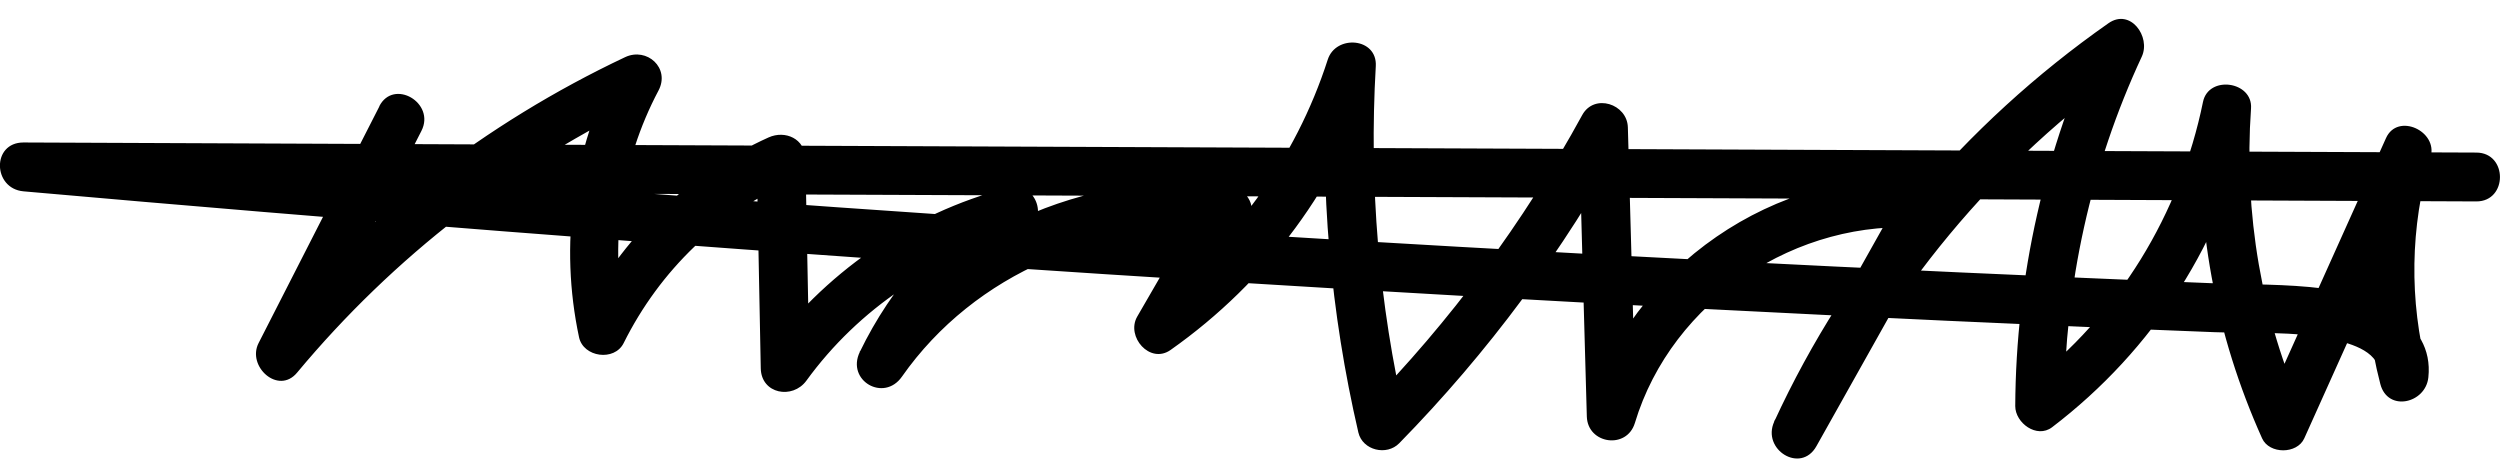
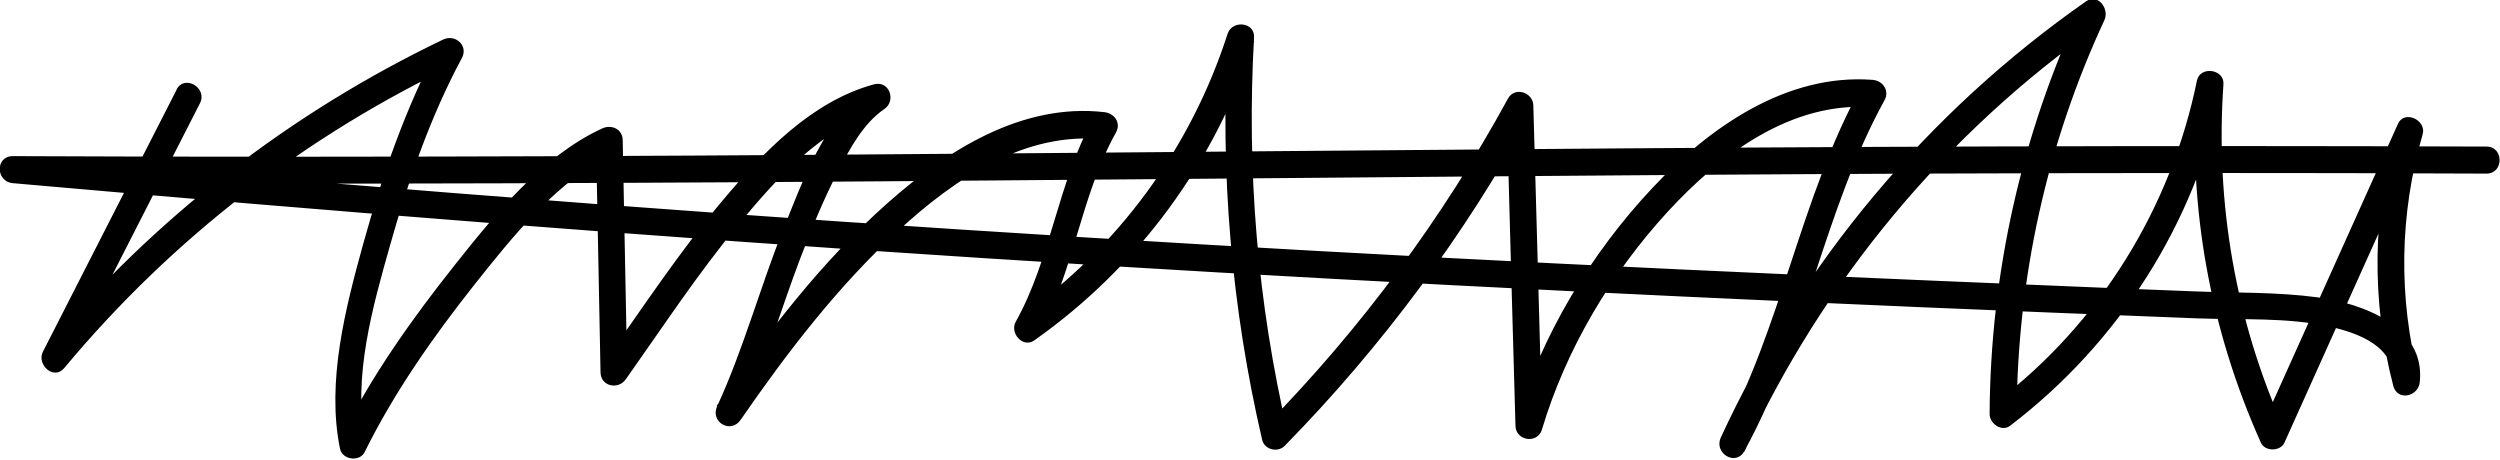
- <svg xmlns="http://www.w3.org/2000/svg" id="b" viewBox="0 0 153.53 28.8">
+ <svg xmlns="http://www.w3.org/2000/svg" id="b" viewBox="0 0 138.67 25.46">
  <g id="c">
-     <path d="M23.3,6.53l-7.42,14.54c-.73,1.43,1.21,3.2,2.36,1.82,5.93-7.12,13.31-12.82,21.68-16.78l-2.05-2.05c-2.71,5.13-3.52,10.97-2.31,16.65.26,1.23,2.17,1.5,2.74.36,2.23-4.48,5.87-7.96,10.43-10.02l-2.26-1.3c.08,4.29.17,8.58.25,12.87.03,1.58,1.95,1.92,2.8.76,3.21-4.42,7.92-7.56,13.19-8.94l-1.16-2.74c-3.76,2.47-6.79,5.86-8.75,9.92-.84,1.75,1.48,3.1,2.59,1.51,4.45-6.35,12.34-9.68,19.98-8.74l-1.3-2.26c-1.41,2.44-2.82,4.87-4.23,7.31-.71,1.23.78,2.95,2.05,2.05,5.93-4.18,10.32-10.12,12.54-17.03l-2.95-.4c-.44,7.55.23,15.13,1.94,22.5.26,1.1,1.74,1.45,2.51.66,5.44-5.55,10.1-11.83,13.83-18.65l-2.8-.76c.16,5.92.32,11.85.49,17.77.05,1.69,2.45,2.04,2.95.4,2.27-7.53,9.98-12.62,17.78-11.97l-1.3-2.26c-2.64,4.71-5.29,9.42-7.93,14.13l2.59,1.51c4.31-9.35,11.01-17.47,19.45-23.38l-2.05-2.05c-3.36,7.21-5.14,15.02-5.18,22.98,0,1.03,1.32,2.01,2.26,1.3,6.21-4.73,10.6-11.5,12.17-19.17l-2.95-.4c-.49,6.97.82,13.89,3.68,20.25.44.98,2.15.98,2.59,0,2.54-5.64,5.07-11.28,7.61-16.92l-2.74-1.16c-1.4,4.81-1.46,9.89-.2,14.74.45,1.74,2.78,1.2,2.95-.4.38-3.56-3.57-5.09-6.44-5.46-2.28-.29-4.62-.24-6.92-.33-2.57-.1-5.14-.21-7.71-.32-10.27-.44-20.55-.94-30.82-1.49-20.37-1.1-40.73-2.42-61.08-3.97-11.58-.88-23.15-1.84-34.72-2.86v3c19.62.08,39.24.16,58.86.24,19.54.08,39.07.16,58.61.24,11.06.05,22.11.09,33.17.14,1.93,0,1.93-2.99,0-3-19.62-.08-39.24-.16-58.86-.24s-39.07-.16-58.61-.24c-11.06-.05-22.11-.09-33.17-.14-1.96,0-1.89,2.83,0,3,19.66,1.74,39.34,3.28,59.04,4.6,19.69,1.33,39.4,2.44,59.12,3.35,5.47.25,10.94.49,16.41.7,2.35.09,4.88-.08,7.19.43,1.24.28,3.08.79,2.92,2.35l2.95-.4c-1.13-4.35-1.06-8.83.2-13.14.46-1.59-2.03-2.74-2.74-1.16-2.54,5.64-5.07,11.28-7.61,16.92h2.59c-2.64-5.88-3.72-12.32-3.27-18.74.12-1.67-2.61-2.06-2.95-.4-1.4,6.86-5.2,13.12-10.79,17.38l2.26,1.3c.04-7.41,1.64-14.74,4.77-21.46.57-1.22-.7-3-2.05-2.05-8.85,6.2-16,14.63-20.52,24.46-.79,1.72,1.63,3.23,2.59,1.51,2.64-4.71,5.29-9.42,7.93-14.13.59-1.05-.17-2.16-1.3-2.26-9.12-.76-18.04,5.45-20.67,14.18l2.95.4c-.16-5.92-.32-11.85-.49-17.77-.04-1.44-2.06-2.1-2.8-.76-3.61,6.61-8.09,12.66-13.36,18.04l2.51.66c-1.65-7.12-2.25-14.41-1.83-21.7.1-1.75-2.45-1.95-2.95-.4-1.97,6.12-5.9,11.53-11.16,15.24l2.05,2.05c1.41-2.44,2.82-4.87,4.23-7.31.62-1.08-.2-2.12-1.3-2.26-8.73-1.06-17.56,3.07-22.57,10.23l2.59,1.51c1.73-3.6,4.32-6.65,7.67-8.85,1.39-.92.54-3.18-1.16-2.74-6.07,1.59-11.31,5.26-14.98,10.32l2.8.76c-.08-4.29-.17-8.58-.25-12.87-.02-1.22-1.24-1.76-2.26-1.3-4.98,2.25-9.07,6.21-11.51,11.1l2.74.36c-1.04-4.86-.32-9.94,2.01-14.34.73-1.38-.71-2.68-2.05-2.05-8.58,4.05-16.22,9.96-22.29,17.25l2.36,1.82,7.42-14.54c.88-1.72-1.71-3.24-2.59-1.51h0Z" />
+     <path d="M9.8,4.97l-7.42,14.54c-.36.71.6,1.6,1.18.91C9.52,13.26,16.97,7.5,25.39,3.52l-1.03-1.03c-1.86,3.47-3.17,7.28-4.22,11.06-.98,3.55-2.04,7.64-1.28,11.34.13.62,1.09.75,1.37.18,1.63-3.3,3.79-6.38,6.07-9.26,2.15-2.71,4.67-5.88,7.89-7.37l-1.13-.65c.08,4.29.17,8.58.25,12.87.02.78.98.97,1.4.38,2.04-2.88,3.98-5.84,6.24-8.57,2.1-2.54,4.65-5.42,7.95-6.33l-.58-1.37c-2.56,1.75-3.8,5.27-4.9,8.02-1.28,3.21-2.19,6.6-3.64,9.74-.4.87.74,1.56,1.3.76,2.58-3.74,5.38-7.39,8.73-10.48,3.1-2.86,7.05-5.57,11.47-5.07l-.65-1.13c-1.96,3.52-2.33,7.73-4.29,11.24-.34.61.38,1.48,1.03,1.03,5.76-4.06,10.04-9.87,12.2-16.58l-1.47-.2c-.43,7.49.21,14.99,1.91,22.3.13.55.87.72,1.25.33,5.4-5.51,10.01-11.73,13.71-18.5l-1.4-.38c.16,5.92.32,11.85.49,17.77.02.84,1.23,1.02,1.47.2,1.33-4.45,3.83-8.65,6.97-12.07,2.91-3.17,6.86-6.15,11.39-5.8l-.65-1.13c-3.39,6.14-4.4,13.33-7.78,19.47l1.3.76c4.36-9.47,11.17-17.67,19.71-23.65l-1.03-1.03c-3.3,7.09-5.04,14.78-5.08,22.6,0,.52.66,1,1.13.65,6.05-4.61,10.29-11.26,11.82-18.73l-1.47-.2c-.48,6.83.77,13.63,3.57,19.87.22.49,1.07.49,1.3,0,2.54-5.64,5.07-11.28,7.61-16.92l-1.37-.58c-1.36,4.69-1.43,9.61-.2,14.34.23.87,1.39.6,1.47-.2.33-3.11-3.2-4.38-5.69-4.71-2.25-.3-4.58-.24-6.85-.33-2.48-.1-4.95-.19-7.43-.3-9.33-.38-18.67-.79-28-1.25-17.64-.87-35.28-1.95-52.89-3.27-10.89-.82-21.77-1.72-32.65-2.68v1.5c18.1.07,36.21,0,54.31-.15,17.13-.13,34.27-.31,51.4-.38,10.5-.04,21-.05,31.5,0,.97,0,.97-1.5,0-1.5-18.1-.07-36.21,0-54.31.15-17.13.13-34.27.31-51.4.38-10.5.04-21,.05-31.5,0-.98,0-.95,1.42,0,1.5,17.95,1.59,35.91,3.01,53.88,4.16,17.23,1.11,34.48,1.97,51.73,2.71,5.2.22,10.39.43,15.59.63,2.4.09,4.97-.07,7.33.46,1.57.35,3.68,1.12,3.47,3.07l1.47-.2c-1.16-4.47-1.09-9.1.2-13.54.23-.79-1.02-1.37-1.37-.58-2.54,5.64-5.07,11.28-7.61,16.92h1.3c-2.7-6-3.83-12.56-3.37-19.12.06-.84-1.3-1.03-1.47-.2-1.44,7.06-5.39,13.45-11.13,17.83l1.13.65c.04-7.55,1.69-15,4.87-21.84.28-.61-.35-1.5-1.03-1.03-8.75,6.12-15.78,14.48-20.25,24.19-.4.86.82,1.62,1.3.76,3.39-6.14,4.4-13.33,7.78-19.47.29-.52-.08-1.08-.65-1.13-4.79-.37-9.07,2.64-12.21,5.98-3.43,3.65-6.16,8.18-7.6,13l1.47.2c-.16-5.92-.32-11.85-.49-17.77-.02-.72-1.03-1.05-1.4-.38-3.64,6.66-8.16,12.77-13.48,18.19l1.25.33c-1.67-7.18-2.28-14.54-1.86-21.9.05-.87-1.22-.98-1.47-.2-2.03,6.32-6.08,11.86-11.51,15.68l1.03,1.03c1.96-3.52,2.33-7.73,4.29-11.24.3-.54-.09-1.07-.65-1.13-4.56-.52-8.71,2.12-11.98,5.01-3.69,3.26-6.73,7.24-9.52,11.29l1.3.76c1.32-2.87,2.2-5.94,3.32-8.9.64-1.68,1.32-3.35,2.15-4.94.63-1.21,1.37-2.6,2.53-3.39.68-.46.28-1.61-.58-1.37-3.45.94-6.15,3.78-8.38,6.43-2.44,2.9-4.52,6.07-6.7,9.15l1.4.38c-.08-4.29-.17-8.58-.25-12.87-.01-.61-.62-.88-1.13-.65-3.34,1.54-5.97,4.79-8.2,7.6-2.36,2.97-4.62,6.15-6.31,9.56l1.37.18c-.73-3.51.42-7.51,1.37-10.87,1-3.54,2.23-7.12,3.98-10.37.37-.69-.36-1.34-1.03-1.03C16.11,6.25,8.53,12.11,2.49,19.36l1.18.91,7.42-14.54c.44-.86-.86-1.62-1.3-.76h0Z" />
  </g>
</svg>
